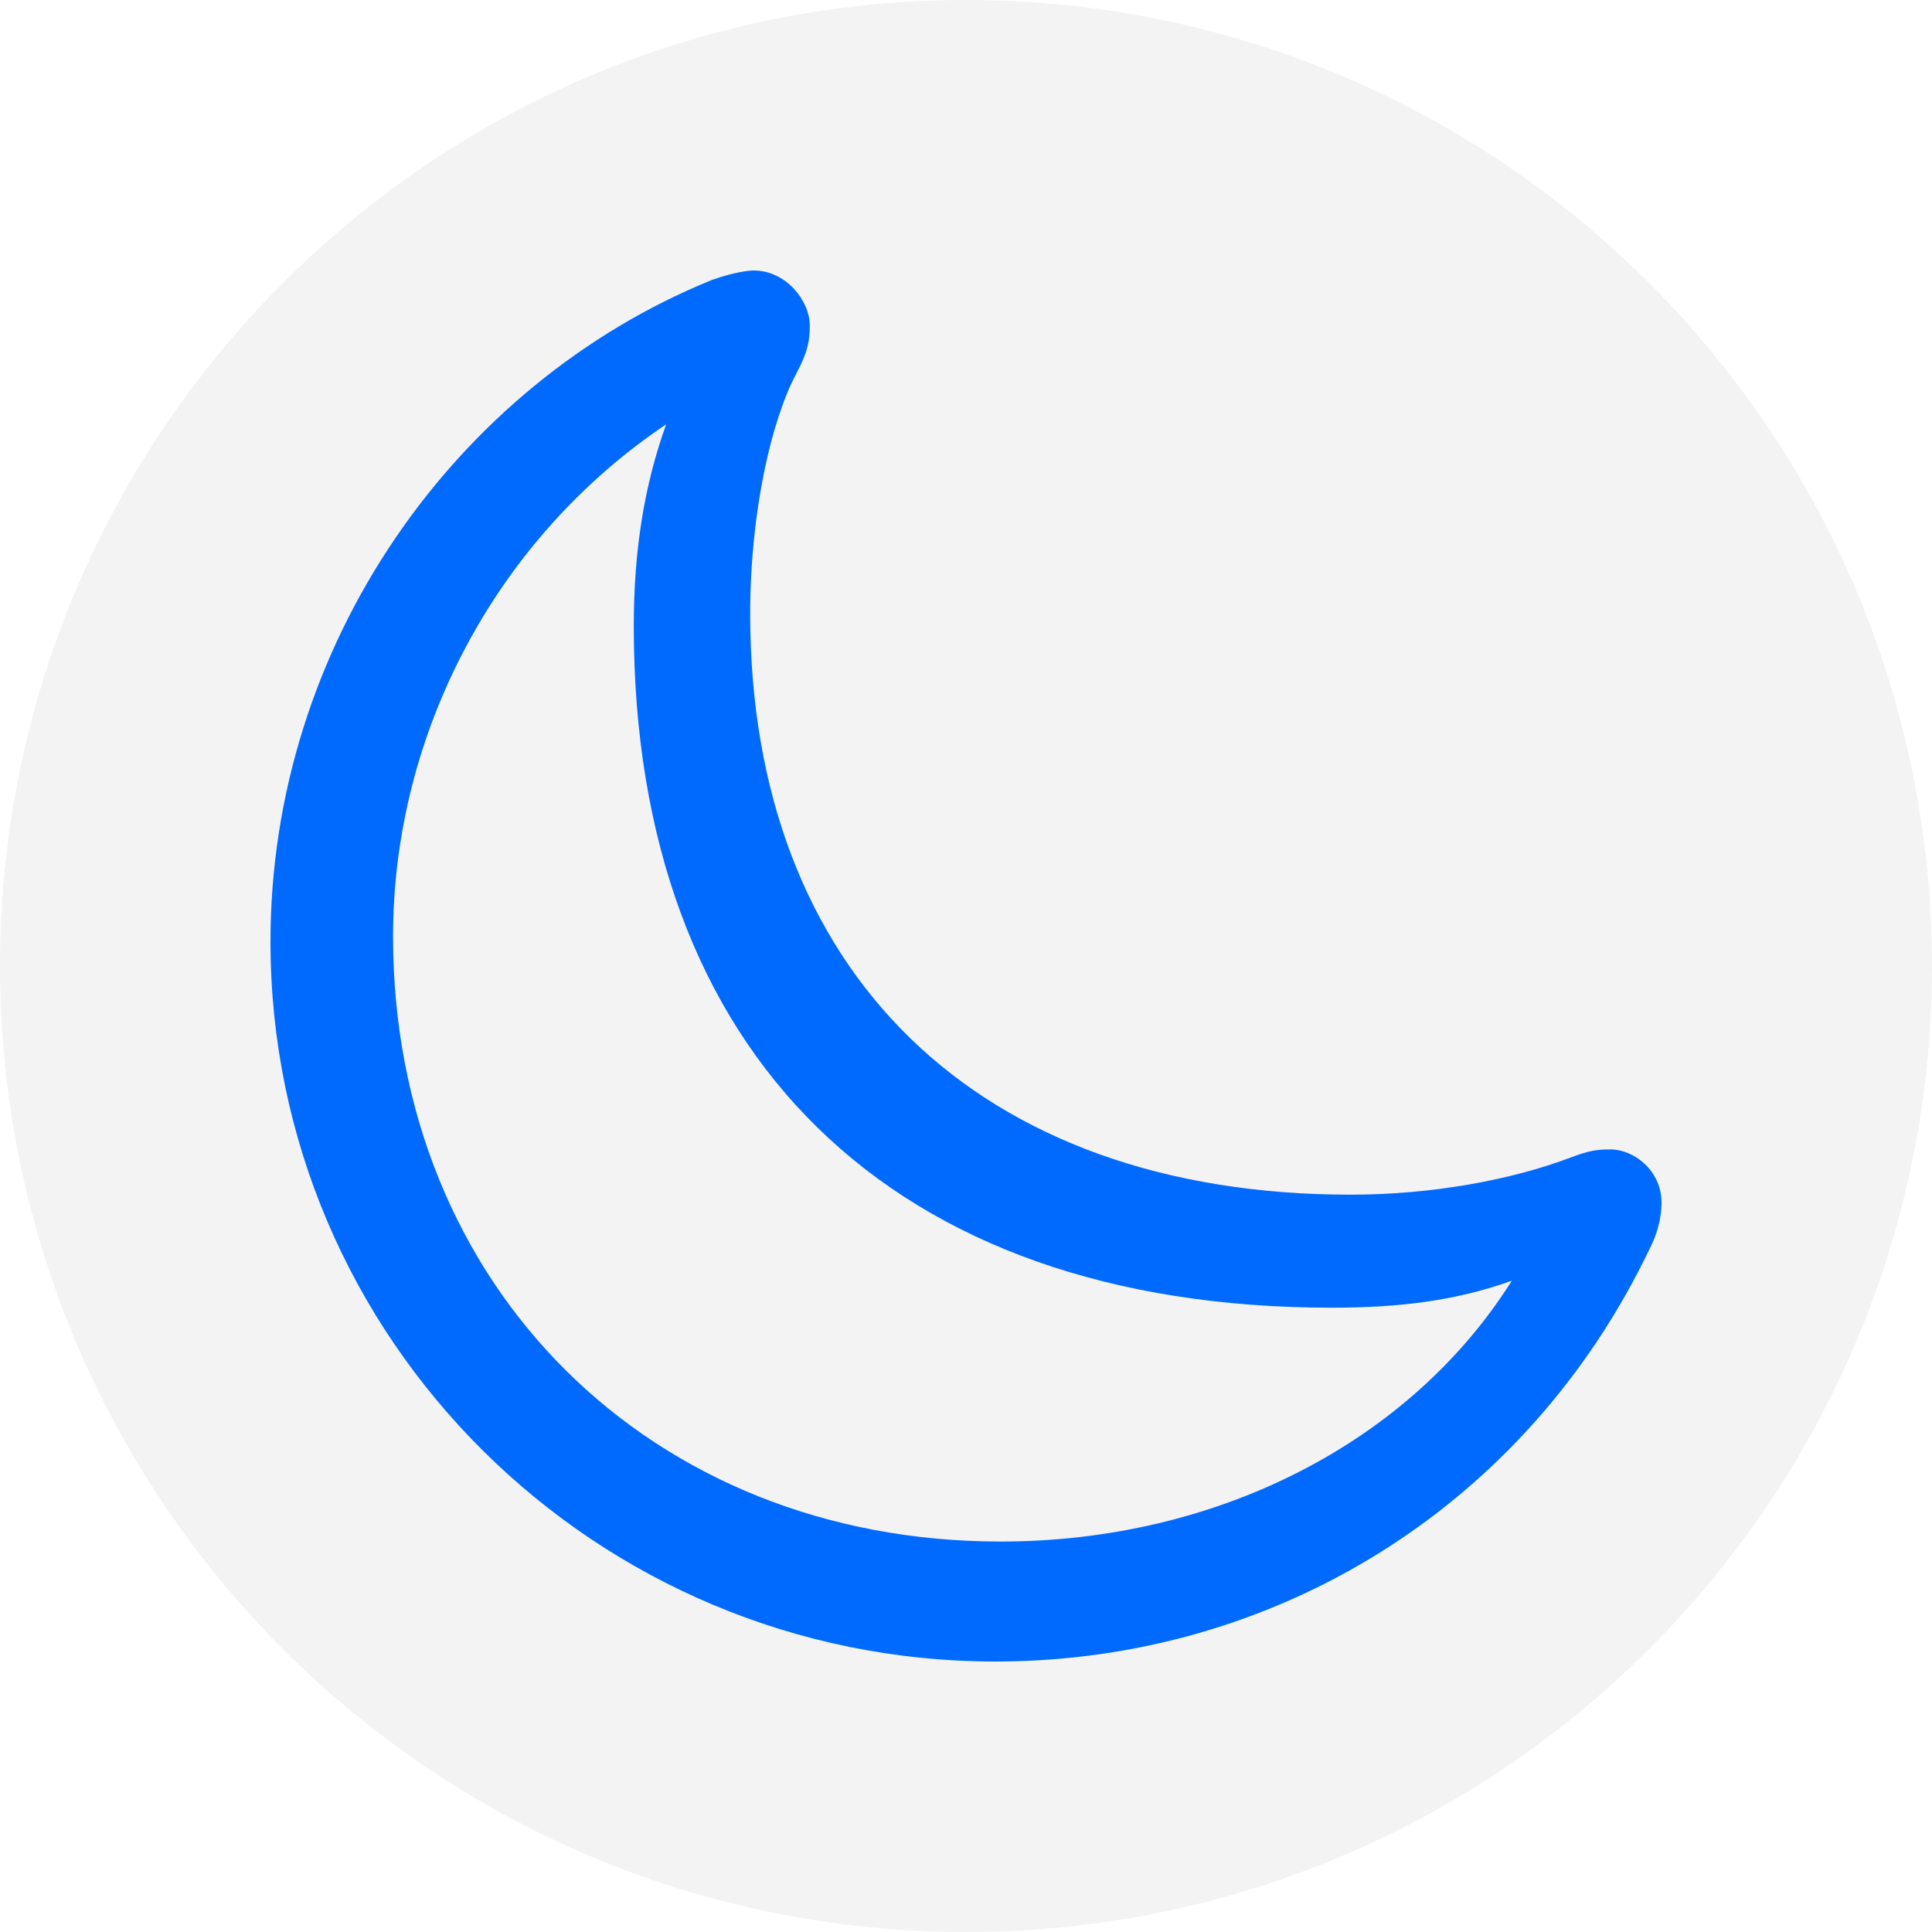
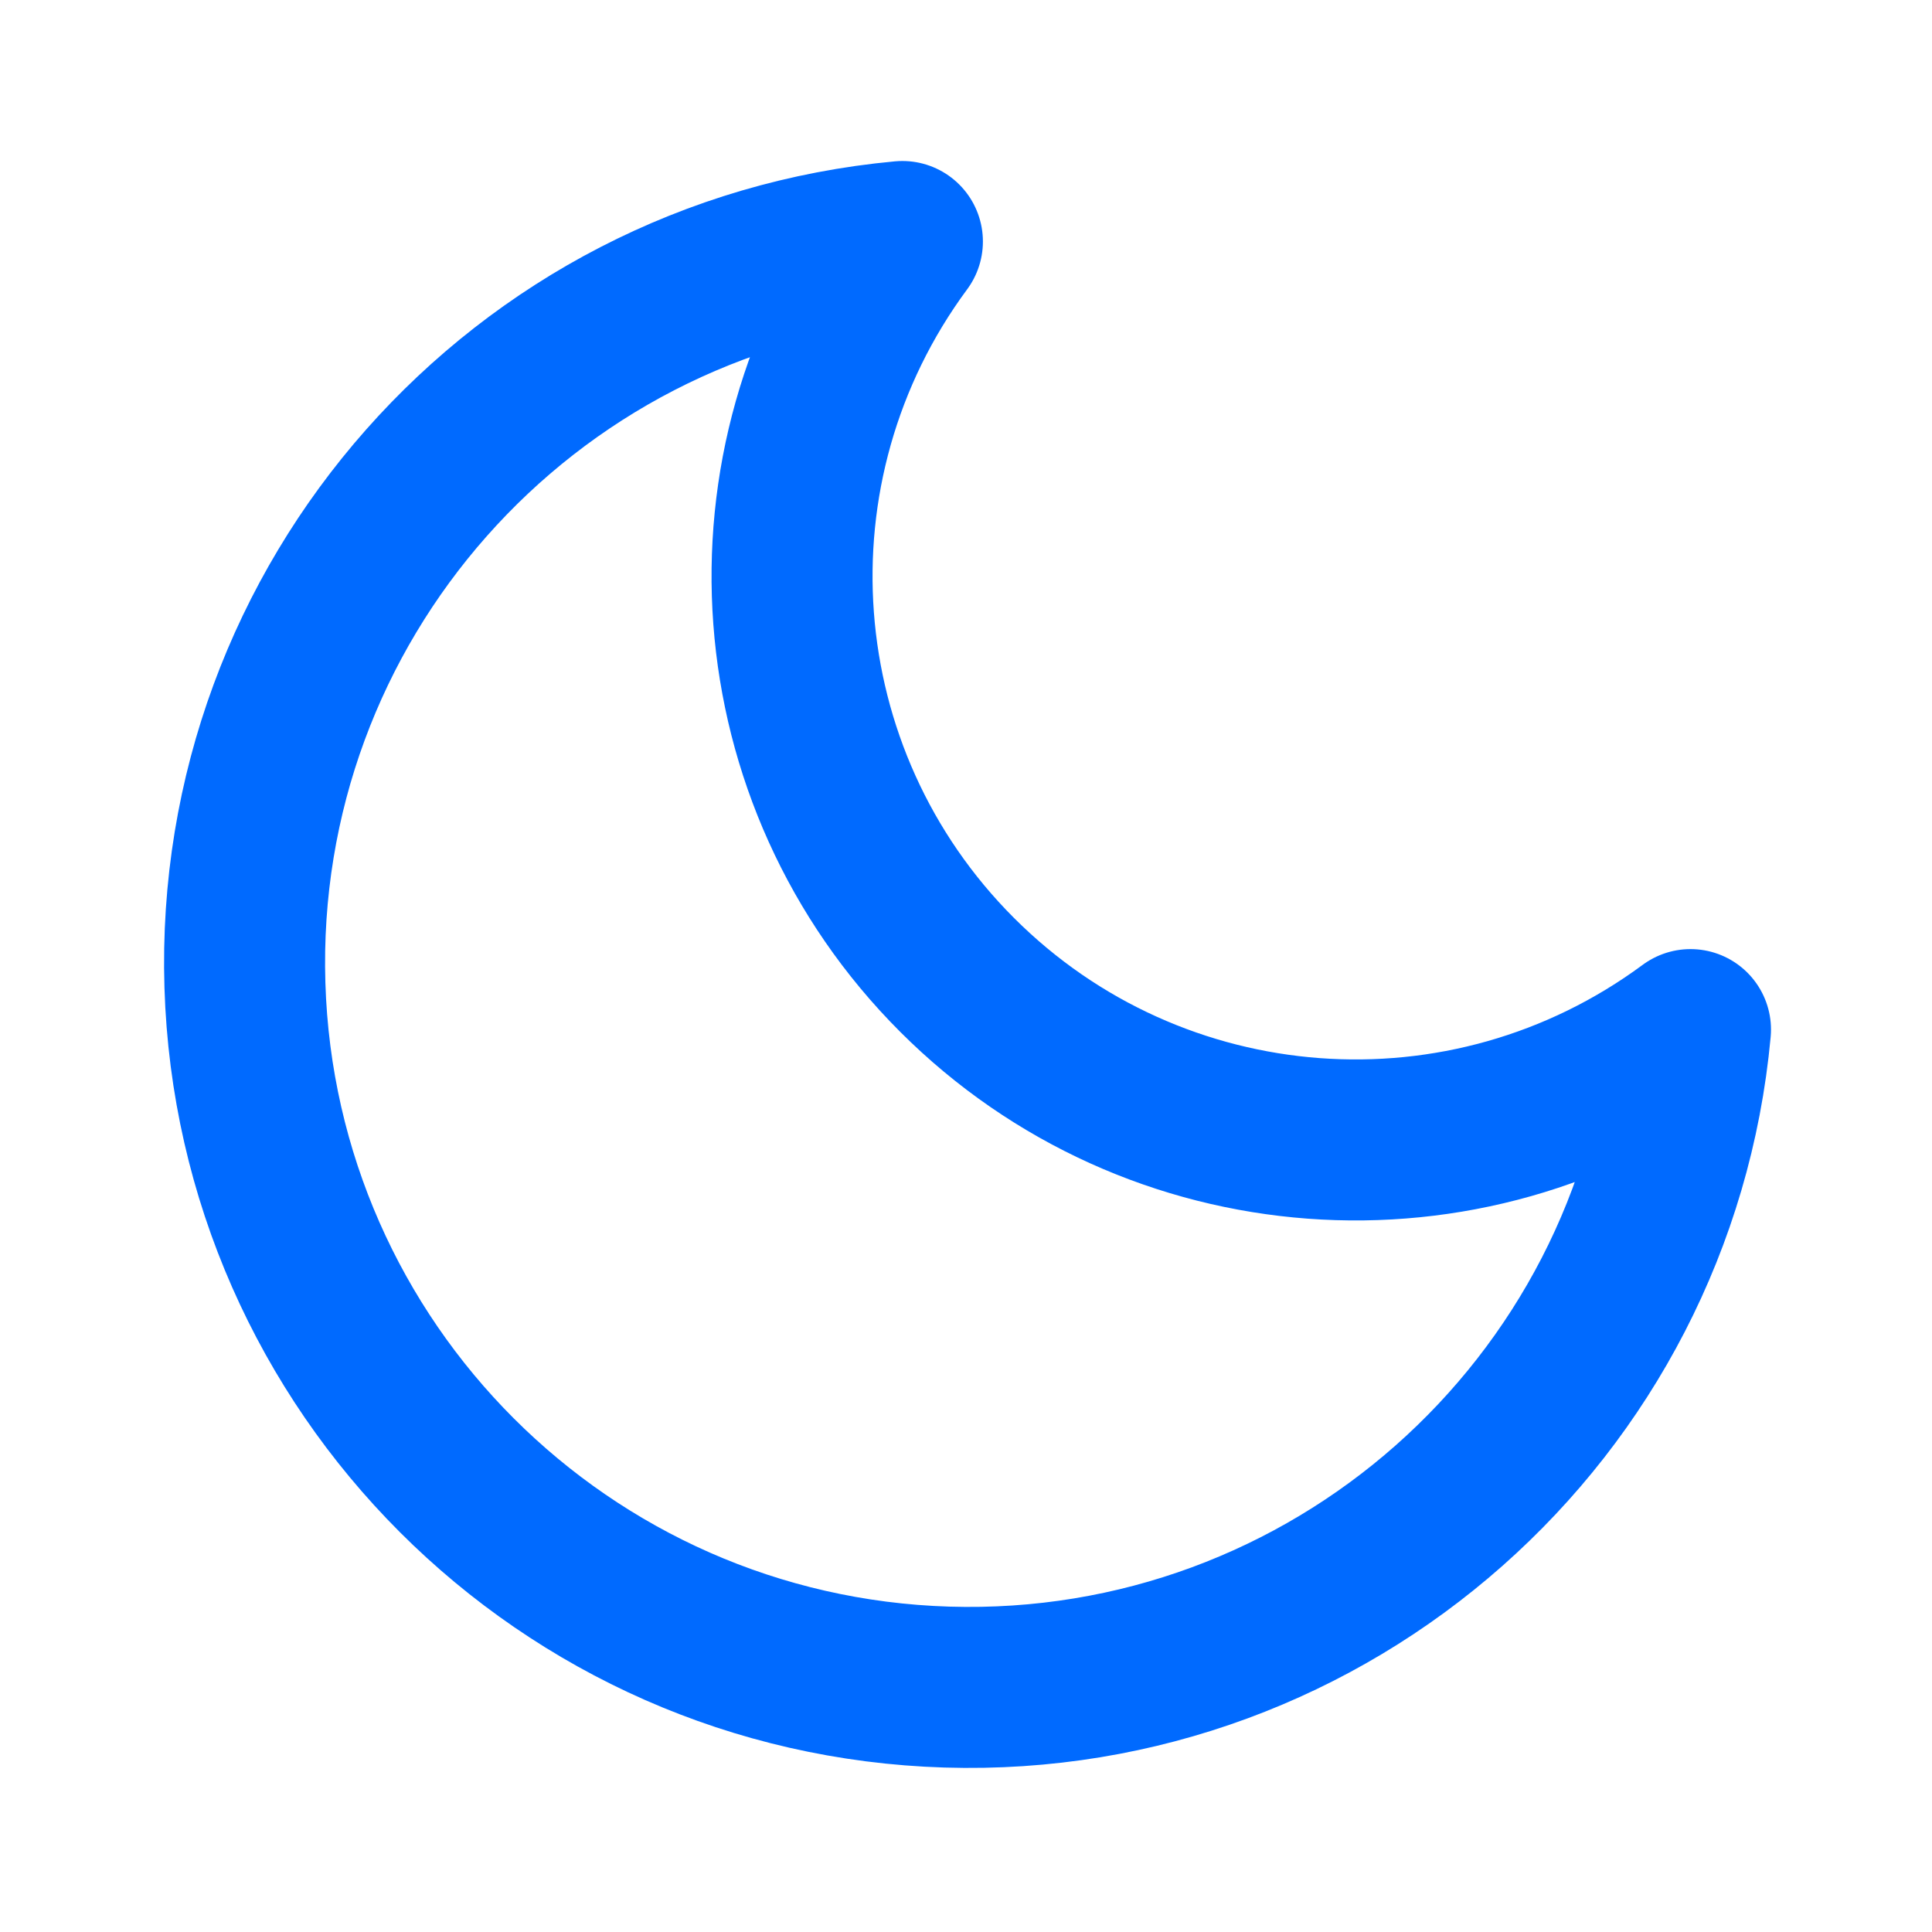
- <svg xmlns="http://www.w3.org/2000/svg" width="50" height="50" viewBox="0 0 50 50" fill="none">
-   <rect width="50" height="50" rx="25" fill="black" fill-opacity="0.05" />
-   <path d="M34.957 30.918C25.306 30.918 19.415 25.157 19.415 15.887C19.415 13.21 19.982 10.825 20.616 9.655C20.911 9.092 20.956 8.822 20.956 8.417C20.956 7.788 20.344 7 19.506 7C19.37 7 18.985 7.045 18.419 7.247C11.78 9.947 7 16.698 7 24.37C7 34.653 15.405 43 25.759 43C32.986 43 39.511 38.995 42.706 32.29C42.977 31.75 43 31.323 43 31.12C43 30.288 42.275 29.747 41.686 29.747C41.346 29.747 41.142 29.77 40.666 29.95C39.126 30.535 37.064 30.918 34.957 30.918ZM10.172 24.235C10.172 18.97 12.845 13.93 17.24 10.982C16.674 12.557 16.402 14.245 16.402 16.203C16.402 27.295 23.063 33.843 34.459 33.843C36.226 33.843 37.676 33.663 39.126 33.145C36.475 37.352 31.468 39.895 25.895 39.895C16.833 39.895 10.172 33.28 10.172 24.235Z" fill="#006AFF" />
+ <svg xmlns="http://www.w3.org/2000/svg" width="24" height="24" viewBox="0 0 24 24" fill="none">
+   <path d="M21 12.79A9 9 0 1 1 11.21 3 7 7 0 0 0 21 12.79z" stroke="#006AFF" stroke-width="2" stroke-linecap="round" stroke-linejoin="round" />
</svg>
